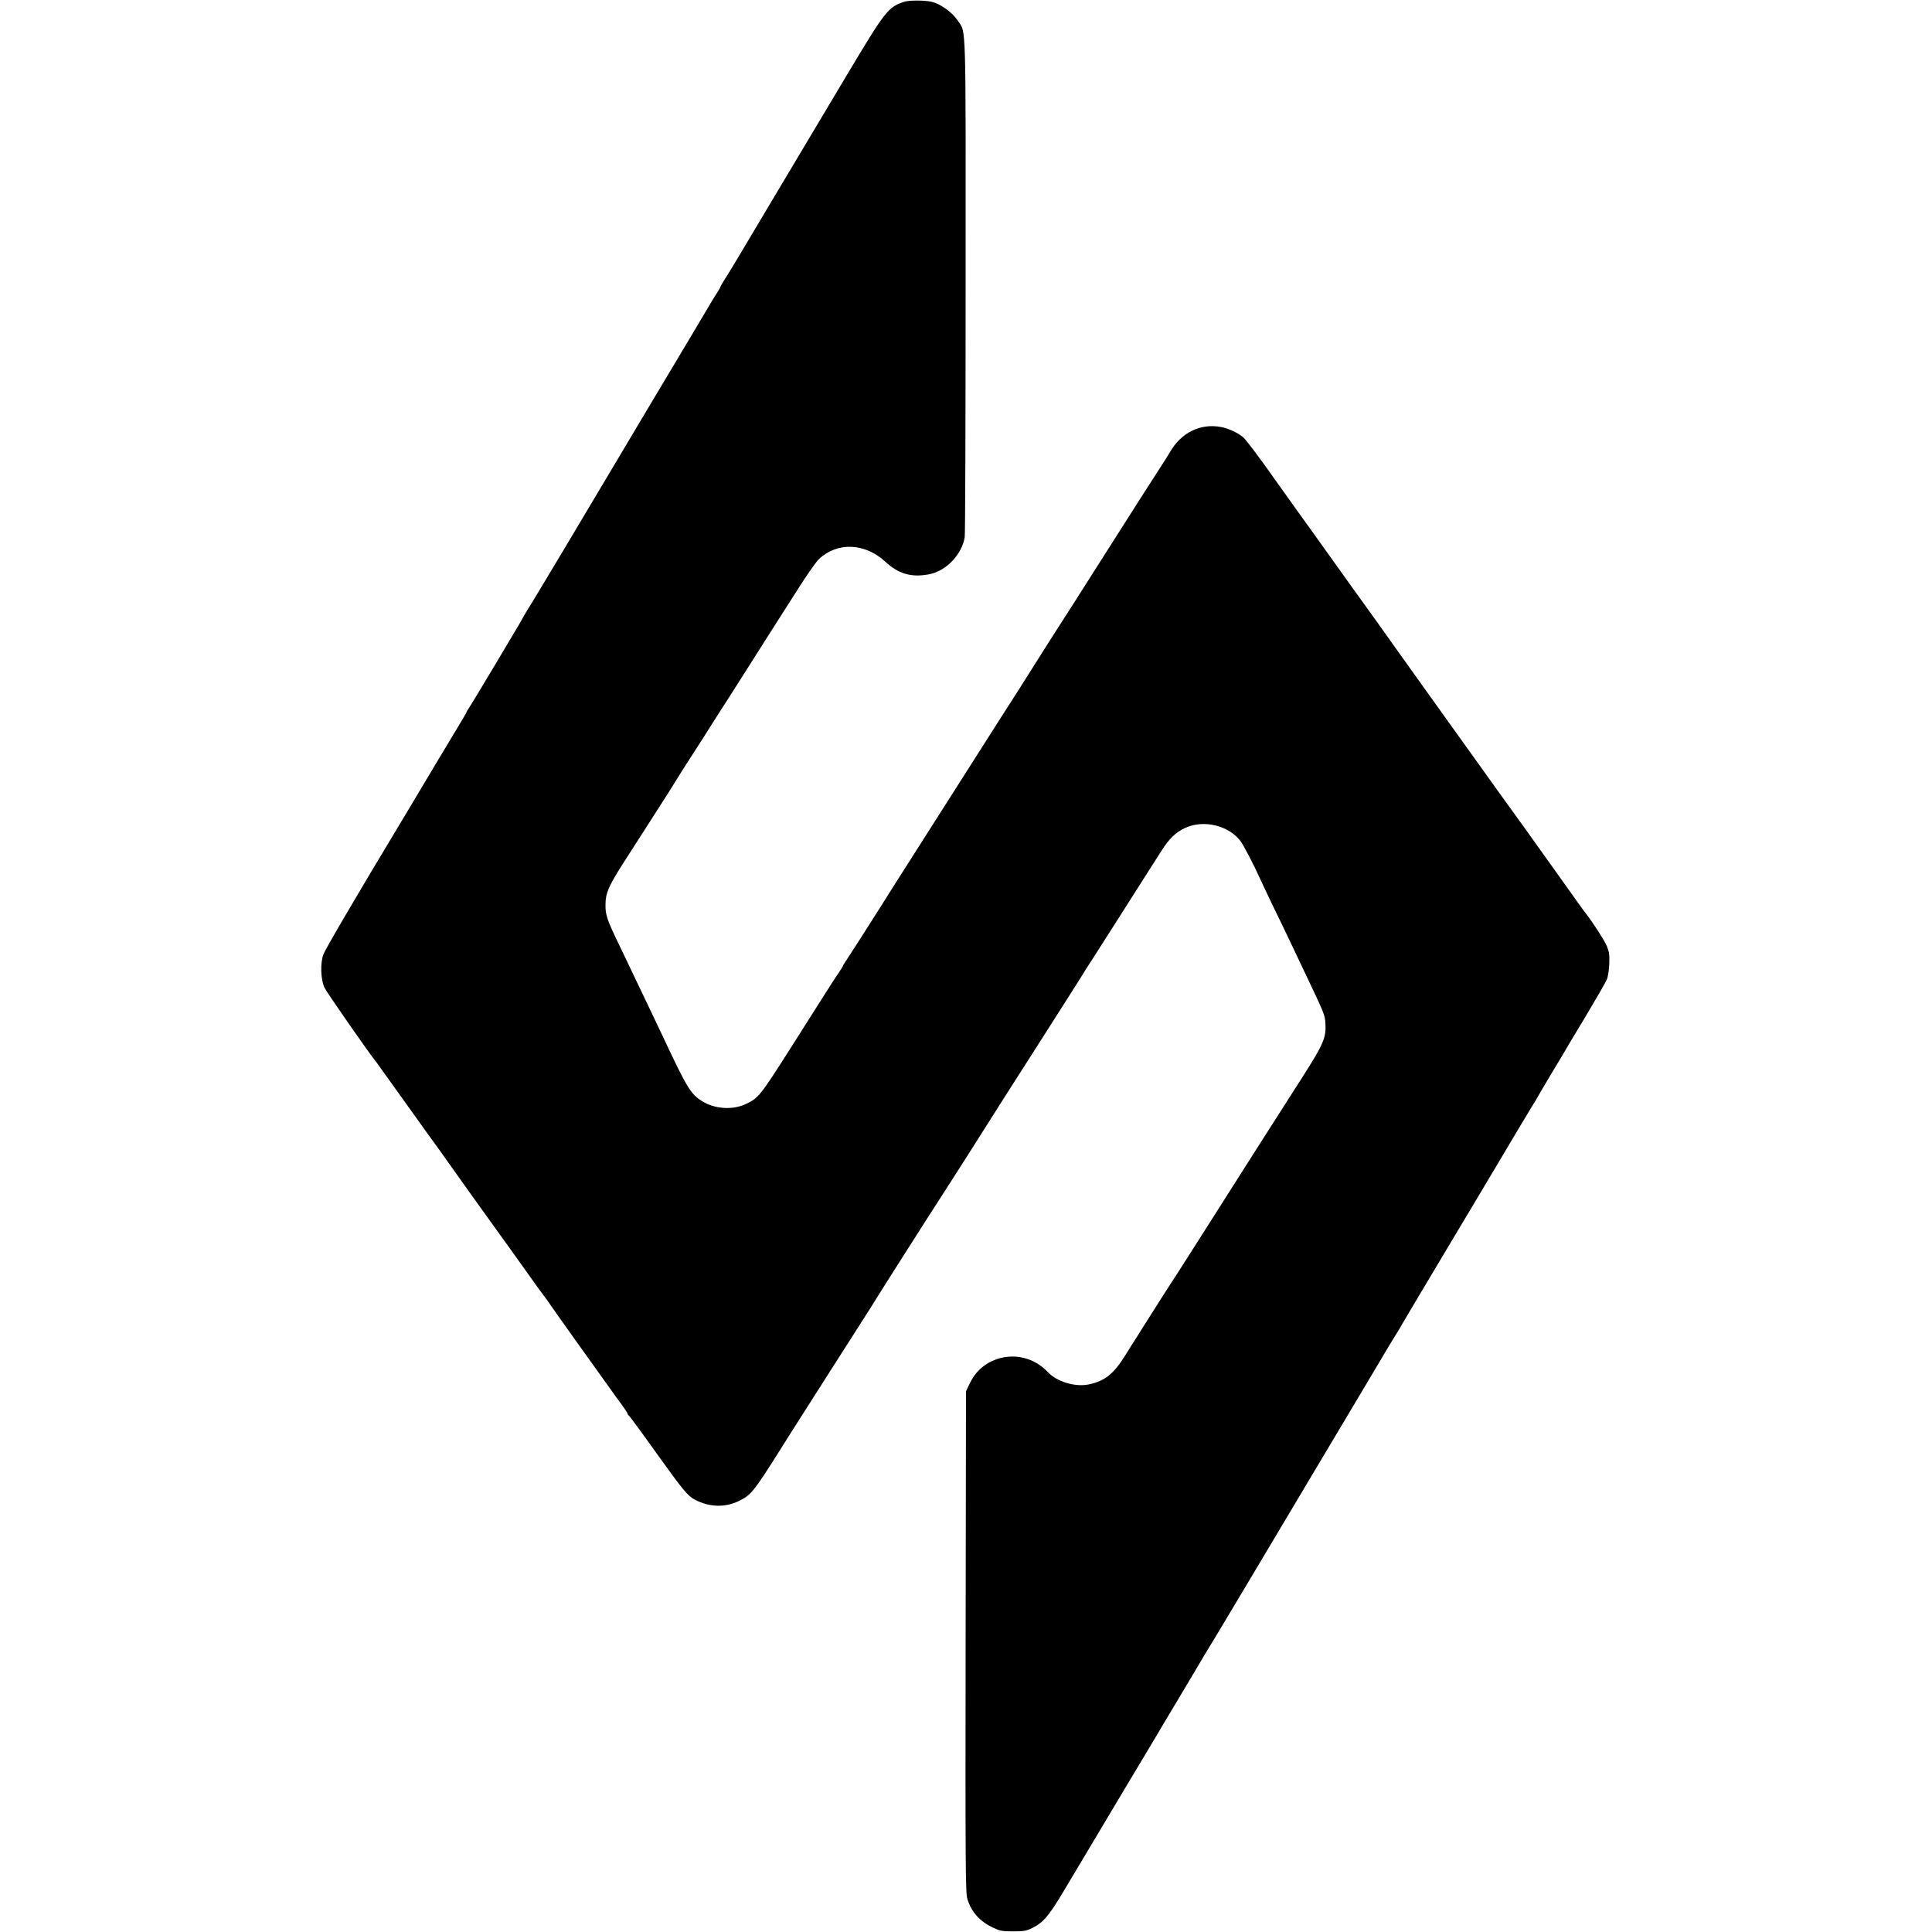
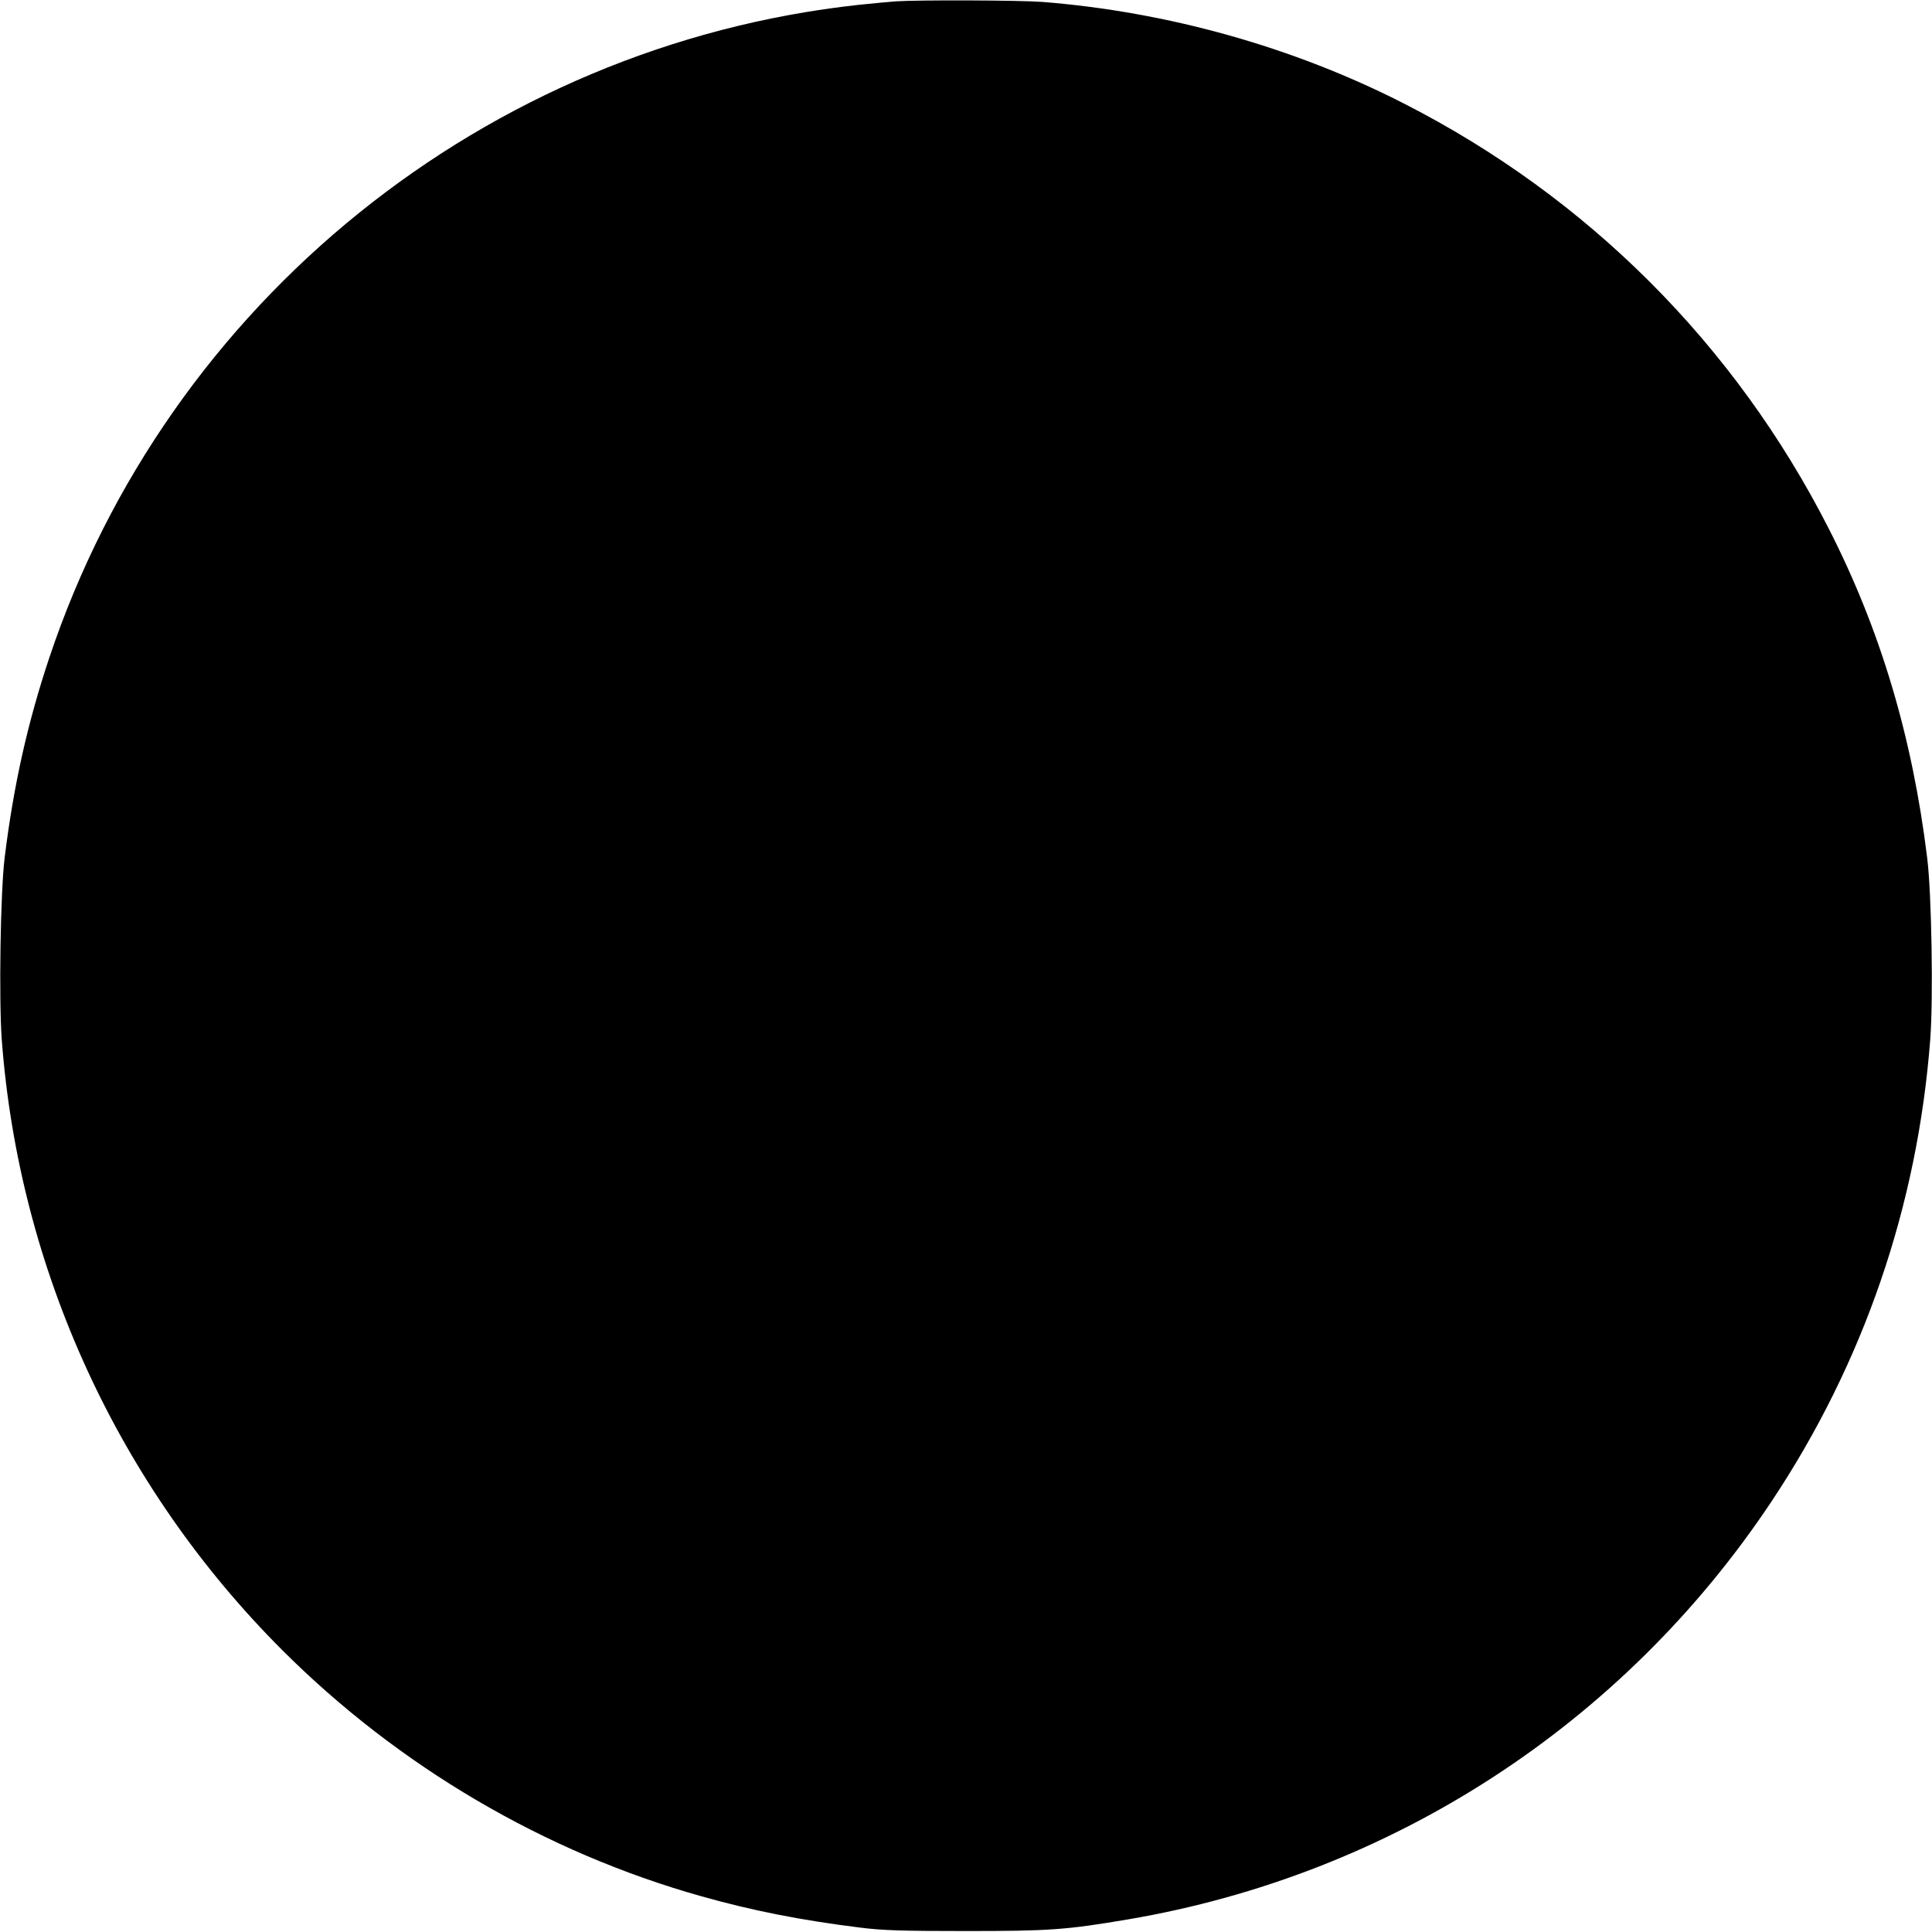
- <svg xmlns="http://www.w3.org/2000/svg" version="1.0" width="1499pt" height="1499pt" viewBox="0 0 1499 1499" preserveAspectRatio="xMidYMid meet">
-   <g transform="translate(0,1499) scale(0.1,-0.1)" fill="#000000" stroke="none">
-     <path d="M7014 14976 c-123 -41 -145 -69 -442 -566 -146 -245 -304 -510 -352 -590 -48 -80 -187 -314 -310 -520 -122 -206 -233 -391 -245 -410 -12 -19 -34 -54 -48 -77 -15 -24 -27 -45 -27 -48 0 -3 -12 -24 -27 -48 -15 -23 -33 -51 -39 -62 -13 -23 -261 -440 -444 -745 -67 -113 -130 -218 -140 -235 -9 -16 -71 -120 -137 -230 -66 -110 -247 -414 -402 -675 -156 -261 -291 -486 -301 -500 -9 -14 -28 -45 -41 -69 -13 -24 -28 -51 -34 -60 -5 -9 -90 -151 -188 -316 -99 -165 -187 -312 -198 -327 -10 -15 -19 -30 -19 -33 0 -3 -31 -56 -68 -117 -54 -89 -233 -388 -371 -620 -9 -14 -36 -59 -60 -100 -357 -592 -597 -1003 -612 -1043 -25 -69 -21 -193 8 -257 16 -35 353 -520 406 -583 4 -5 93 -129 197 -275 104 -146 193 -269 197 -275 11 -14 155 -214 173 -241 18 -27 381 -534 393 -549 9 -12 175 -243 197 -275 31 -45 154 -215 160 -220 3 -3 10 -13 15 -22 6 -10 117 -167 248 -350 131 -183 245 -342 253 -353 7 -11 36 -51 64 -88 27 -37 50 -72 50 -77 0 -4 4 -10 8 -12 4 -1 100 -131 212 -288 209 -292 246 -337 302 -366 113 -59 235 -62 343 -9 92 45 115 74 316 393 35 56 80 127 99 157 61 97 513 804 567 889 29 44 58 91 65 103 14 25 445 703 543 853 34 52 110 173 171 267 60 95 145 230 190 300 44 71 222 349 394 618 172 270 318 499 324 510 6 11 27 45 47 75 20 30 62 96 93 145 32 50 90 141 129 202 40 62 92 145 117 184 25 39 72 114 105 165 33 51 84 132 114 179 64 100 113 148 188 182 142 65 335 19 427 -102 25 -33 100 -176 156 -300 13 -28 56 -120 97 -205 42 -85 97 -200 123 -255 26 -55 69 -145 95 -200 188 -395 185 -387 189 -462 6 -102 -19 -159 -162 -384 -90 -142 -177 -276 -237 -371 -27 -42 -71 -110 -96 -150 -512 -806 -635 -999 -654 -1028 -35 -52 -223 -347 -264 -413 -20 -32 -47 -75 -61 -97 -14 -21 -50 -78 -80 -127 -89 -143 -158 -198 -281 -224 -106 -23 -249 20 -321 97 -102 108 -253 146 -393 99 -98 -34 -168 -97 -214 -195 l-26 -55 -3 -1945 c-2 -1769 -1 -1949 14 -1995 32 -101 95 -171 194 -219 59 -28 74 -31 160 -31 83 0 102 3 151 27 83 41 128 94 240 282 56 94 185 311 287 481 102 171 192 322 201 337 9 15 65 109 126 210 60 101 115 192 121 203 6 11 66 112 134 225 68 113 128 214 134 225 15 27 173 291 201 335 12 19 128 213 257 430 129 217 389 654 578 970 189 316 379 636 423 710 44 74 89 151 102 170 37 59 58 94 69 115 12 21 161 272 381 640 73 121 239 400 370 620 130 220 245 411 254 425 25 39 40 64 48 80 4 8 45 78 91 155 47 77 92 154 102 170 9 17 85 144 169 283 83 139 159 270 167 290 10 21 18 73 20 122 3 70 -1 94 -19 140 -18 44 -133 220 -180 275 -4 6 -61 84 -125 175 -296 415 -417 584 -527 735 -62 86 -853 1190 -915 1279 -25 35 -82 115 -127 177 -45 63 -87 121 -93 129 -13 19 -285 398 -304 425 -26 35 -270 376 -300 419 -113 161 -228 314 -250 333 -39 34 -117 70 -172 80 -163 30 -311 -44 -399 -199 -5 -10 -41 -66 -79 -125 -108 -168 -135 -209 -436 -683 -155 -245 -322 -506 -370 -580 -47 -74 -115 -180 -149 -235 -55 -88 -199 -315 -264 -415 -38 -59 -800 -1256 -827 -1299 -14 -22 -45 -72 -70 -111 -25 -39 -52 -82 -60 -95 -65 -104 -228 -358 -251 -392 -16 -23 -29 -44 -29 -47 0 -4 -15 -28 -33 -54 -18 -26 -64 -96 -102 -157 -38 -60 -88 -139 -111 -175 -23 -36 -90 -141 -149 -235 -251 -394 -259 -405 -363 -453 -101 -46 -239 -36 -334 24 -91 57 -117 101 -313 519 -18 39 -63 133 -100 210 -37 77 -84 176 -105 220 -21 44 -74 155 -118 247 -102 210 -115 247 -114 328 0 90 23 143 137 322 54 84 117 182 140 218 23 36 88 138 146 228 57 89 109 170 114 180 6 10 33 54 61 98 28 43 100 156 160 249 59 94 131 206 159 250 29 44 96 150 150 235 87 138 126 199 240 378 17 26 93 145 169 265 76 121 156 236 178 257 143 137 358 129 518 -19 101 -94 202 -123 338 -97 132 25 254 152 277 287 4 23 7 900 7 1949 1 2102 5 1962 -61 2060 -43 65 -134 130 -202 146 -55 13 -176 13 -215 0z" />
+ <svg xmlns="http://www.w3.org/2000/svg" version="1.0" width="1000pt" height="1000pt" viewBox="0 0 1000 1000" preserveAspectRatio="xMidYMid meet">
+   <g transform="translate(0,1000) scale(0.1,-0.1)" fill="#000000" stroke="none">
+     <path d="M4635 9993 c-27 -2 -113 -10 -190 -18 -1929 -210 -3575 -1538 -4190 -3380 -112 -335 -185 -661 -231 -1035 -22 -180 -30 -732 -15 -940 89 -1191 605 -2314 1451 -3160 603 -603 1359 -1047 2170 -1275 266 -75 516 -124 820 -162 118 -15 220 -18 550 -18 432 0 518 6 837 60 1363 231 2562 1008 3330 2160 478 717 758 1532 824 2396 16 211 7 757 -16 939 -77 627 -242 1180 -510 1705 -485 952 -1248 1715 -2200 2200 -572 292 -1223 474 -1869 525 -117 9 -638 11 -761 3z" />
  </g>
</svg>
